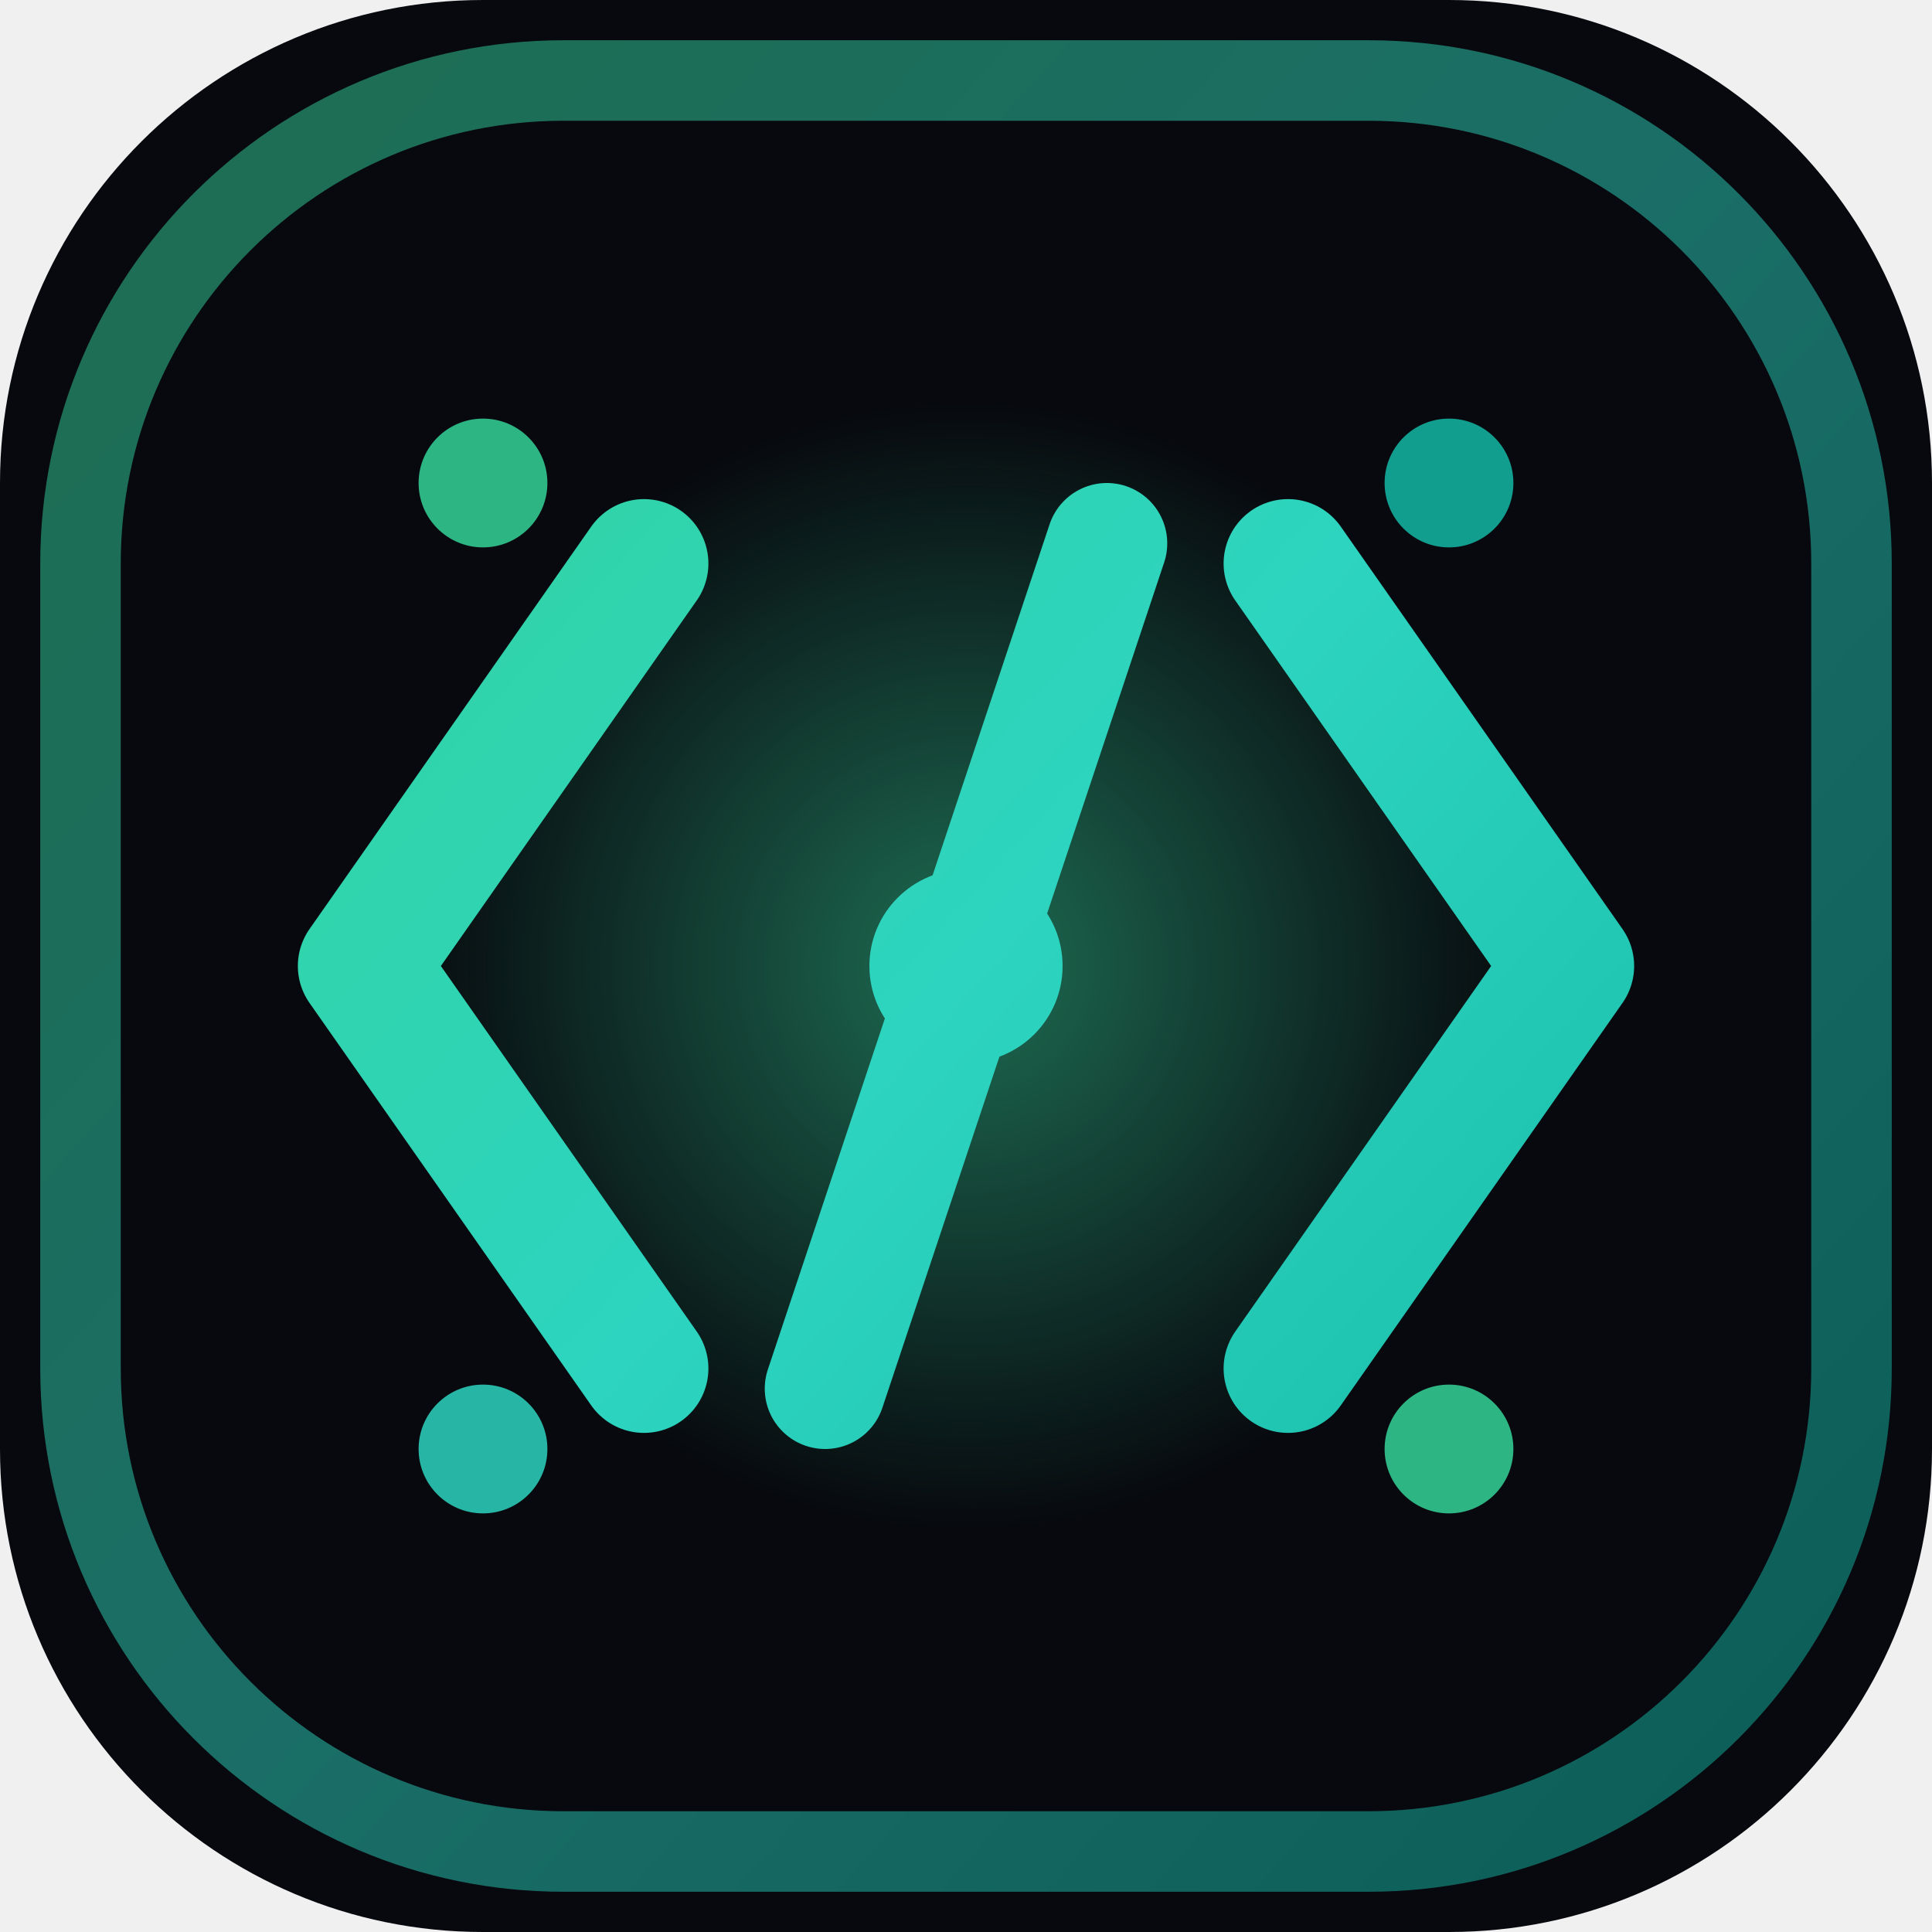
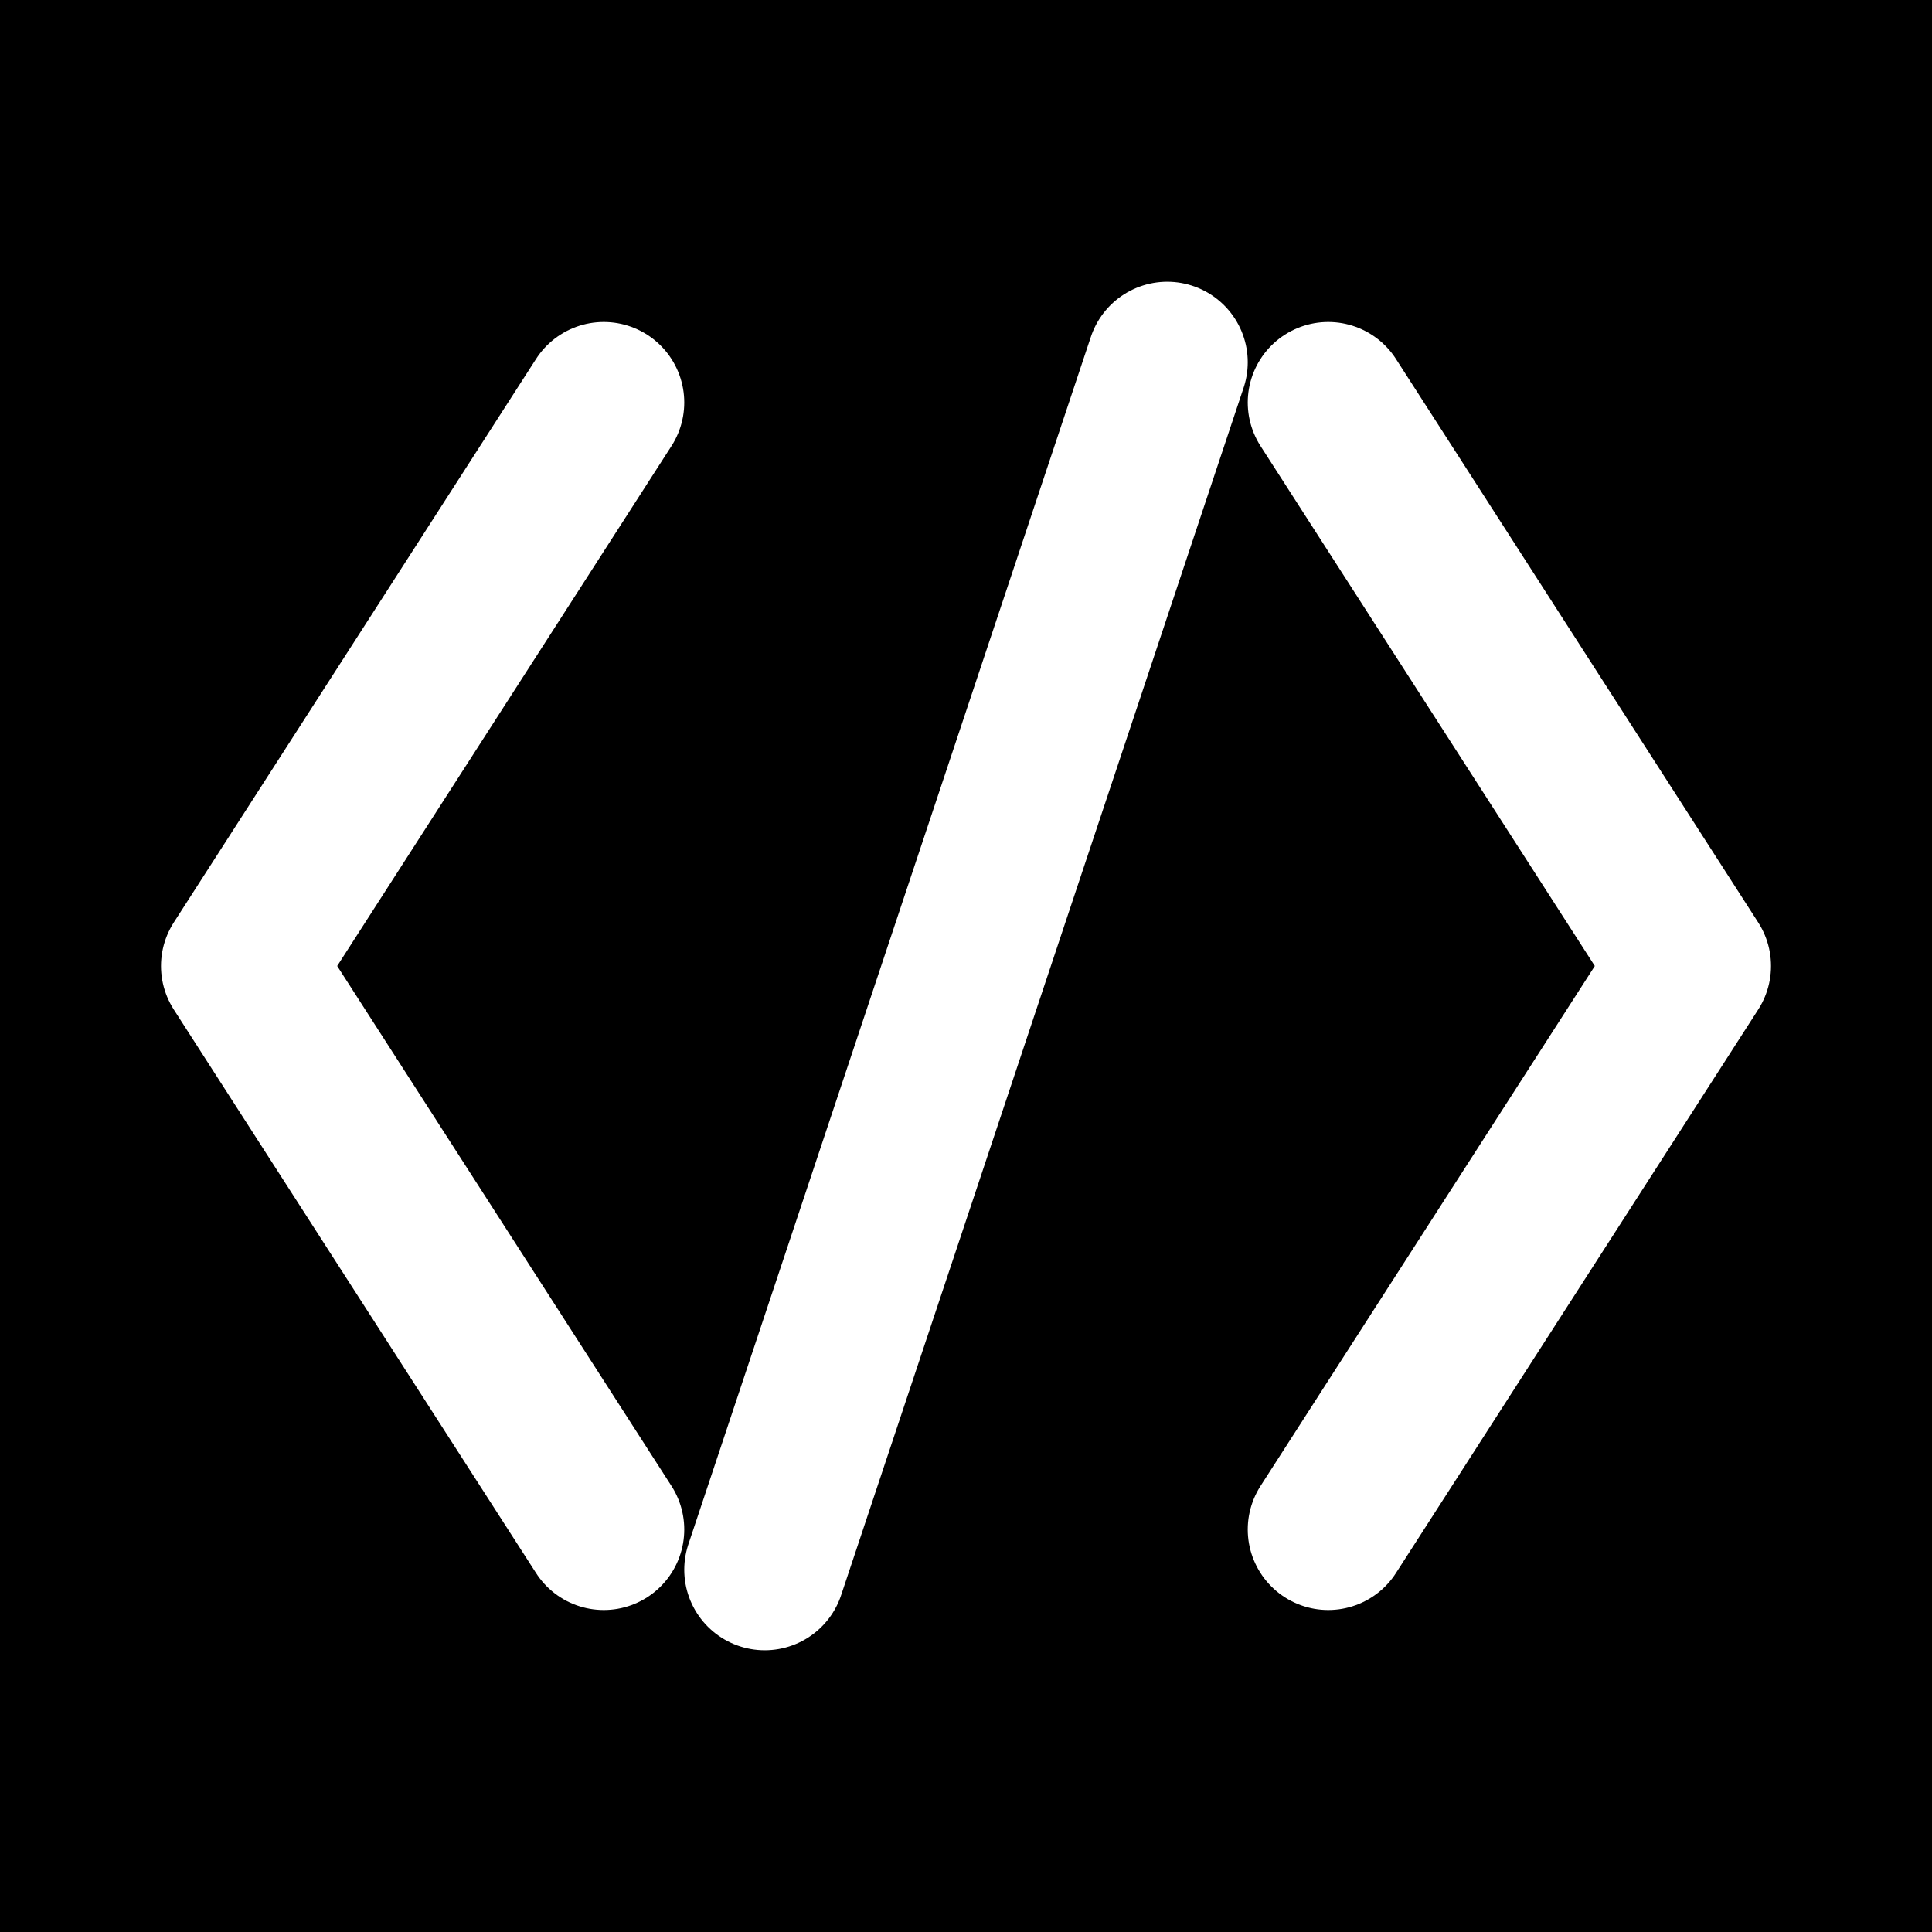
<svg xmlns="http://www.w3.org/2000/svg" viewBox="0 0 48 48" width="48" height="48" role="img" aria-label="Fios">
-   <defs>
-     <linearGradient id="g" x1="4" y1="6" x2="44" y2="42" gradientUnits="userSpaceOnUse">
-       <stop stop-color="#34d399" />
-       <stop offset="0.5" stop-color="#2dd4bf" />
-       <stop offset="1" stop-color="#14b8a6" />
-     </linearGradient>
-     <radialGradient id="glow" cx="50%" cy="50%" r="50%">
-       <stop offset="0%" stop-color="#34d399" stop-opacity="0.9" />
-       <stop offset="100%" stop-color="#34d399" stop-opacity="0" />
-     </radialGradient>
-   </defs>
-   <rect width="48" height="48" rx="12" fill="#07090e" />
-   <circle cx="24" cy="24" r="14" fill="url(#glow)" opacity="0.55" />
-   <rect x="2" y="2" width="44" height="44" rx="12" fill="none" stroke="url(#g)" stroke-width="2" opacity="0.5" />
-   <path d="M16 14L9 24L16 34" stroke="url(#g)" stroke-width="3.2" stroke-linecap="round" stroke-linejoin="round" fill="none" />
-   <path d="M32 14L39 24L32 34" stroke="url(#g)" stroke-width="3.2" stroke-linecap="round" stroke-linejoin="round" fill="none" />
-   <path d="M27.5 13.5L20.5 34.5" stroke="url(#g)" stroke-width="3" stroke-linecap="round" fill="none" />
-   <circle cx="24" cy="24" r="2.4" fill="url(#g)" />
-   <circle cx="12" cy="12" r="1.6" fill="#34d399" opacity="0.85" />
-   <circle cx="36" cy="12" r="1.6" fill="#14b8a6" opacity="0.85" />
-   <circle cx="12" cy="36" r="1.6" fill="#2dd4bf" opacity="0.85" />
-   <circle cx="36" cy="36" r="1.6" fill="#34d399" opacity="0.85" />
+   <rect width="48" height="48" fill="#000000" />
+   <path d="M15 10L6 24L15 38" stroke="#ffffff" stroke-width="4" stroke-linecap="round" stroke-linejoin="round" fill="none" />
+   <path d="M33 10L42 24L33 38" stroke="#ffffff" stroke-width="4" stroke-linecap="round" stroke-linejoin="round" fill="none" />
+   <path d="M29 9L19 39" stroke="#ffffff" stroke-width="4" stroke-linecap="round" fill="none" />
</svg>
